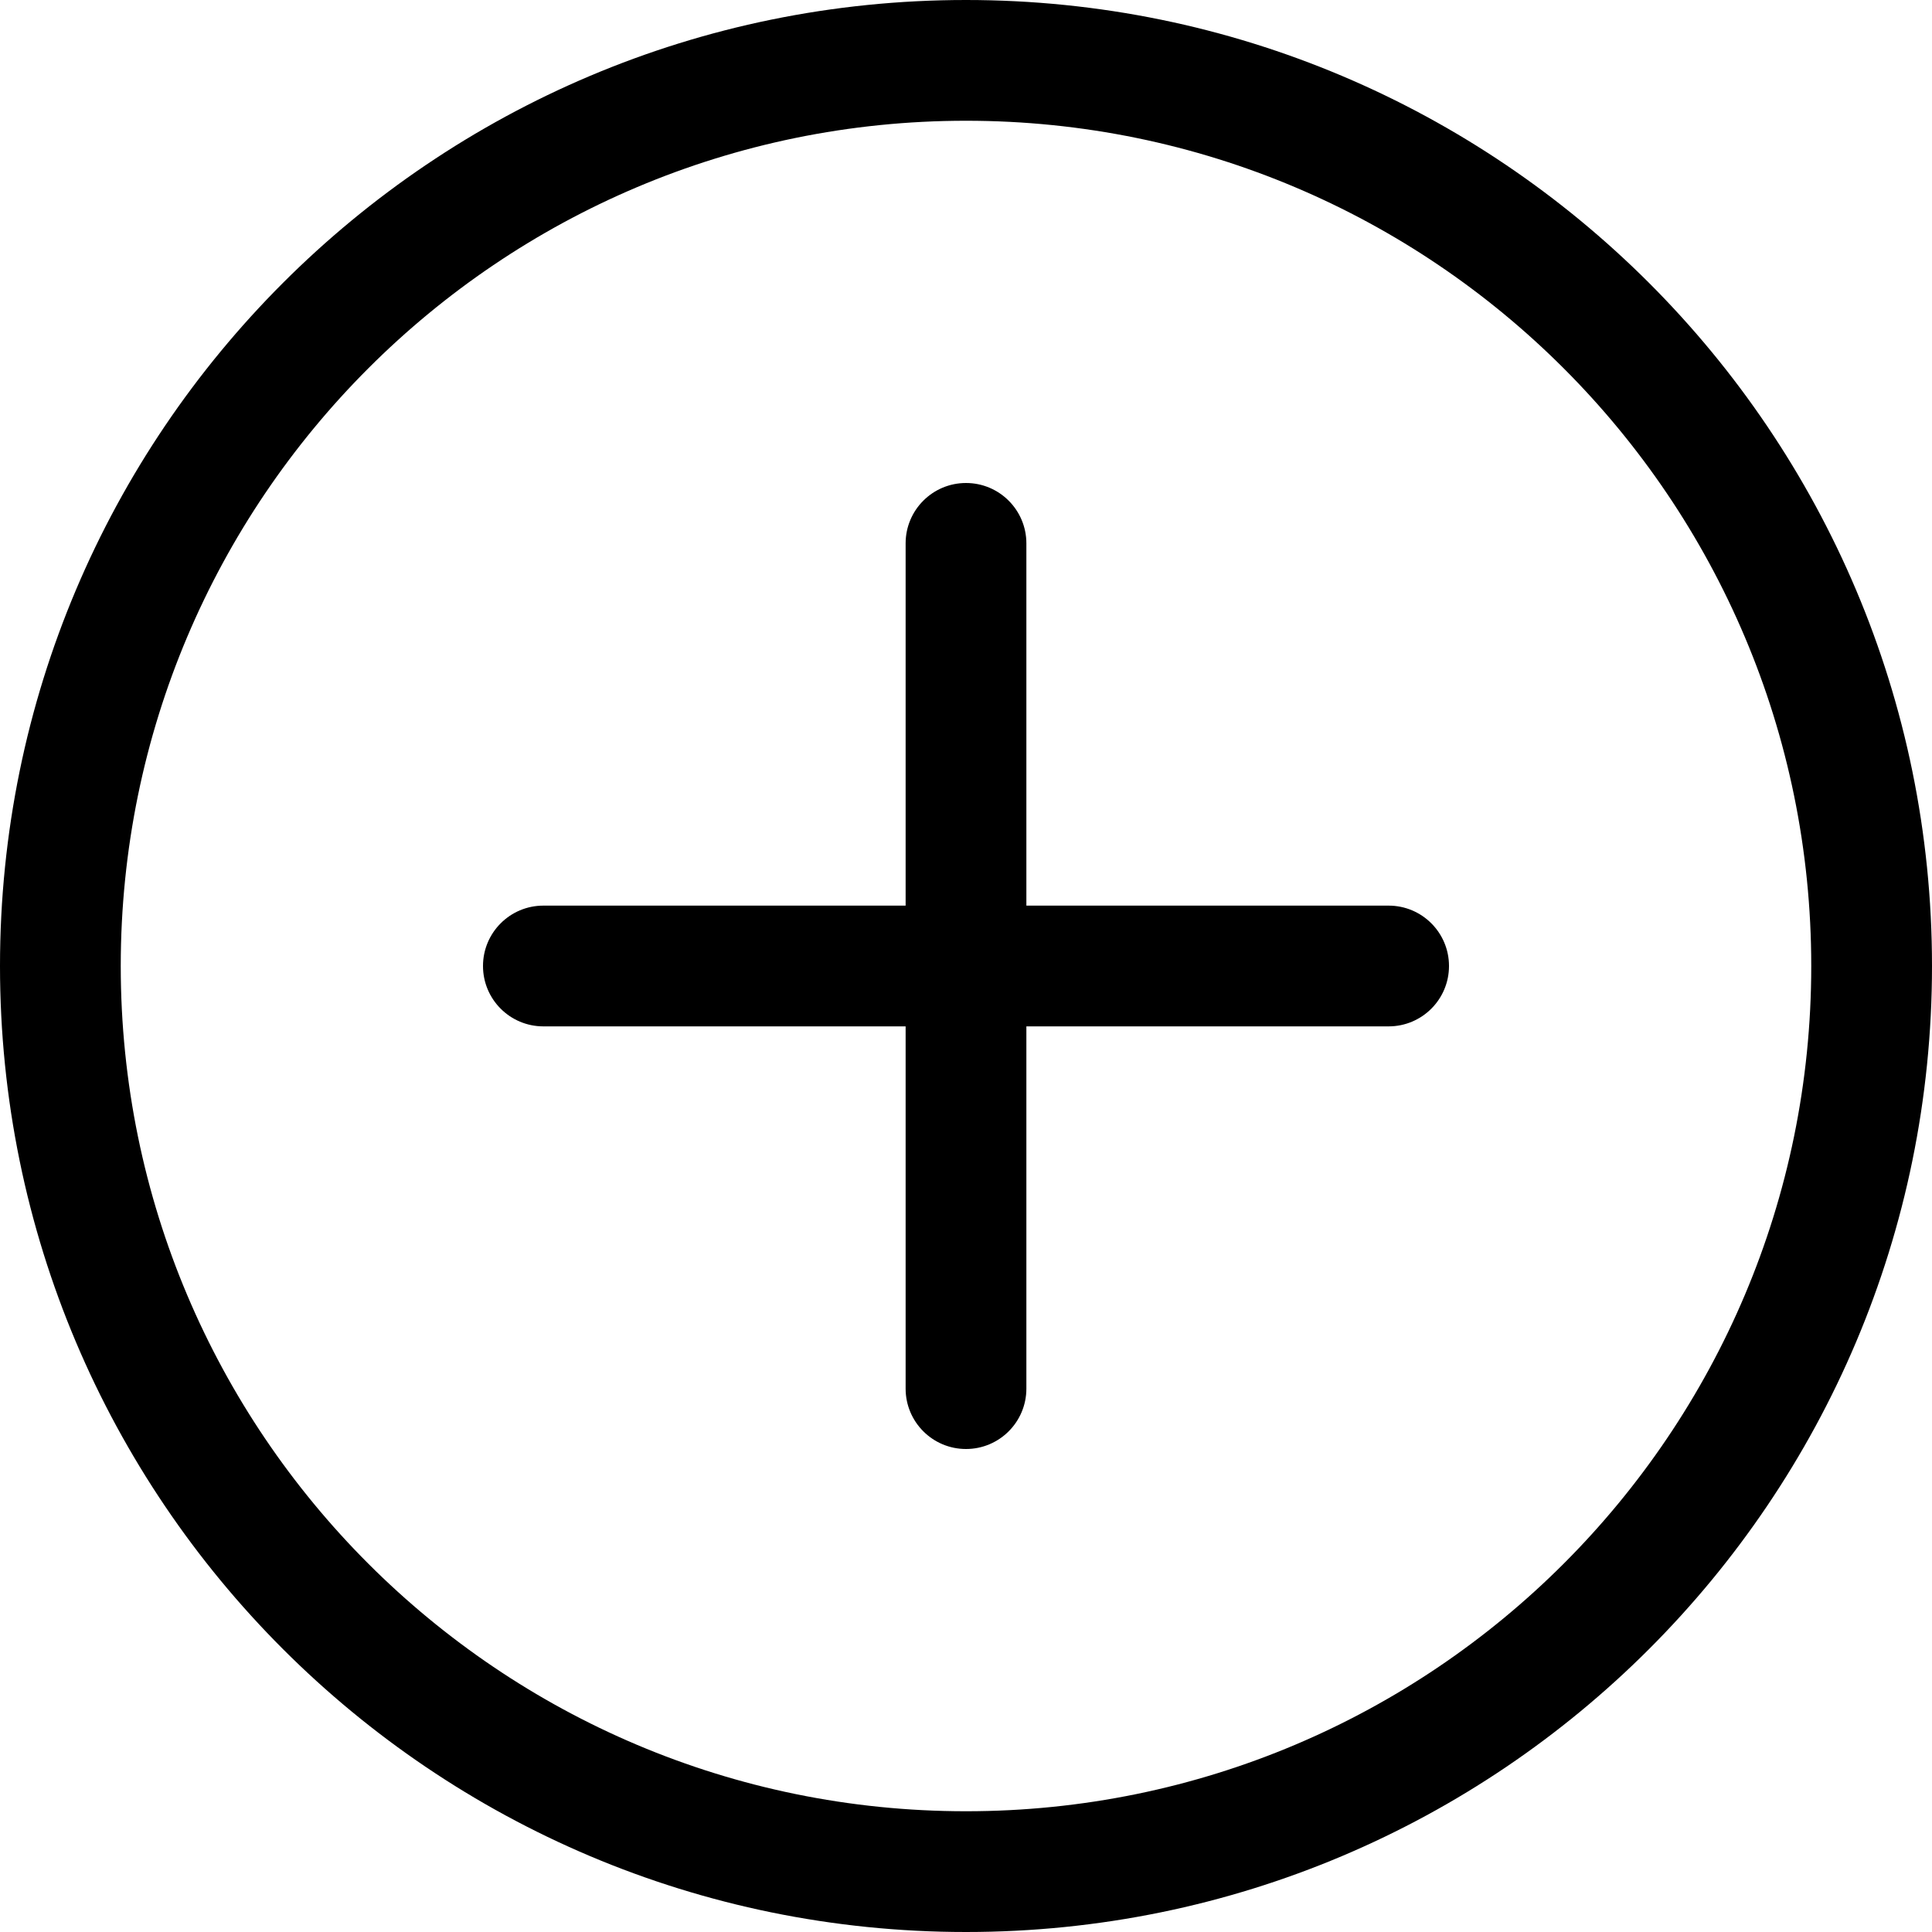
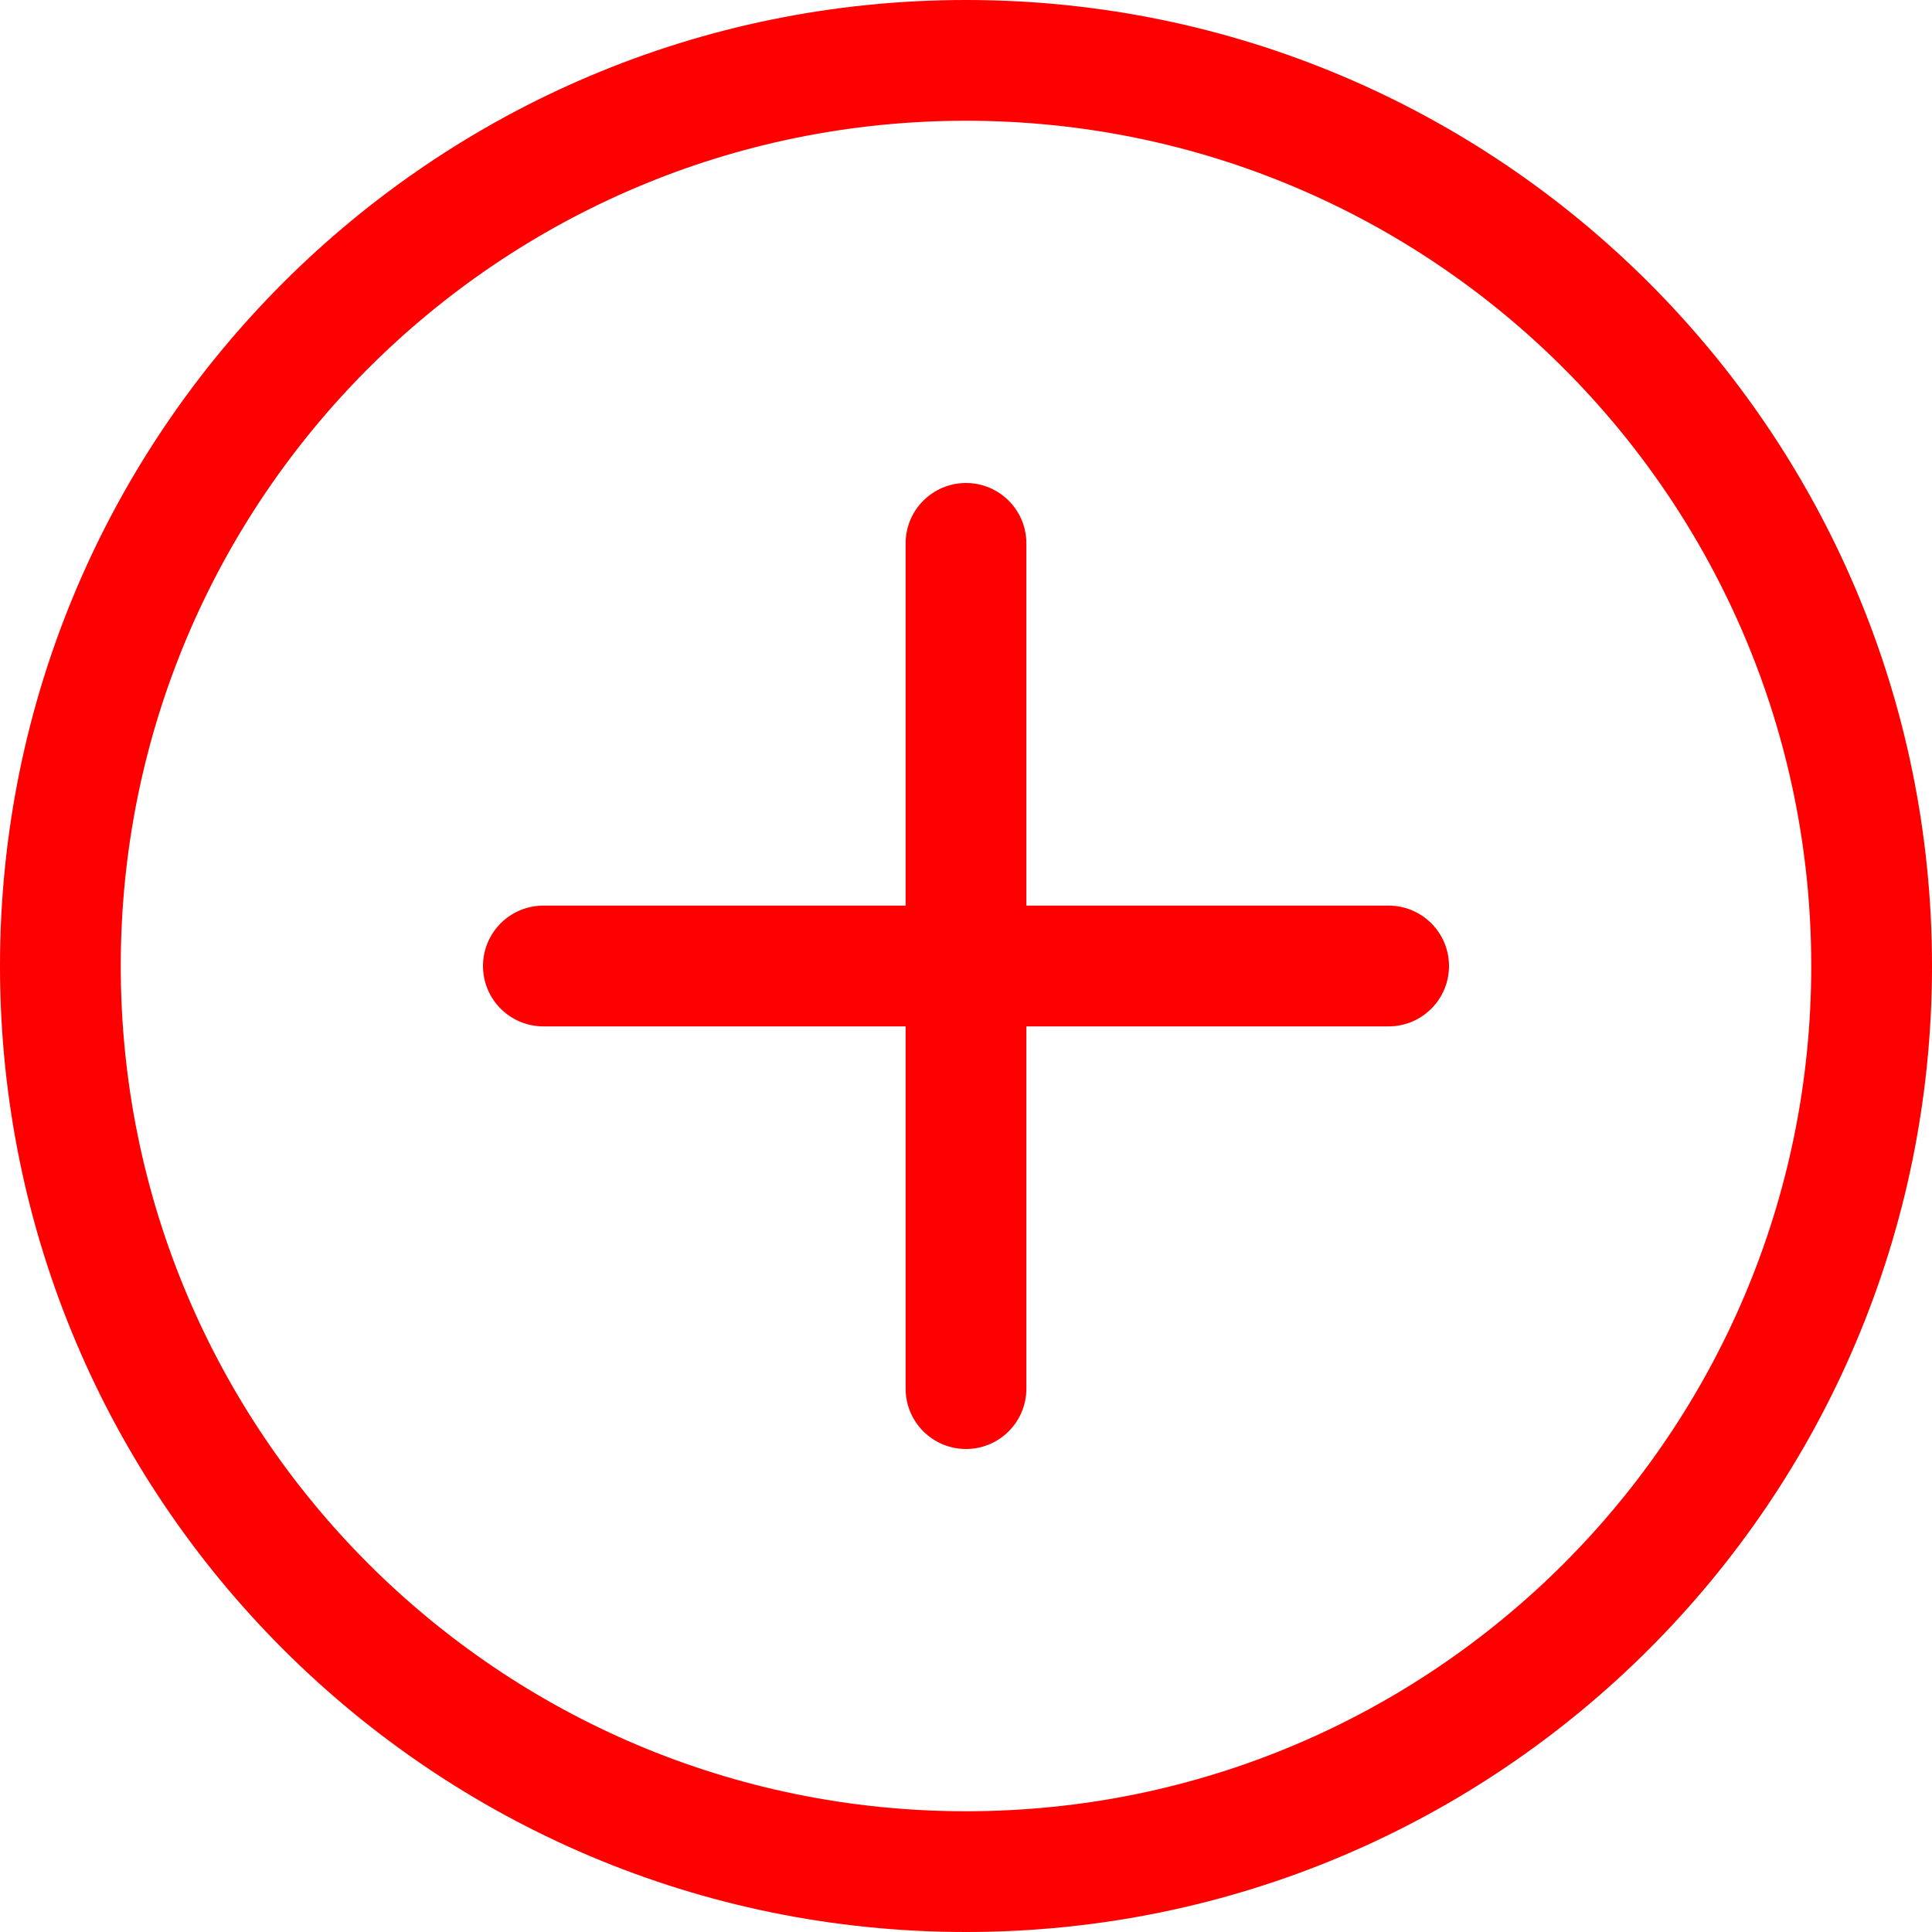
- <svg xmlns="http://www.w3.org/2000/svg" width="16" height="16" fill="currentColor" class="bi bi-plus-circle" viewBox="0 0 16 16">
+ <svg xmlns="http://www.w3.org/2000/svg" width="16" height="16" fill="red" class="bi bi-plus-circle icons" viewBox="0 0 16 16">
  <path d="M8 15A7 7 0 1 1 8 1a7 7 0 0 1 0 14zm0 1A8 8 0 1 0 8 0a8 8 0 0 0 0 16z" />
  <path d="M8 4a.5.5 0 0 1 .5.5v3h3a.5.5 0 0 1 0 1h-3v3a.5.5 0 0 1-1 0v-3h-3a.5.5 0 0 1 0-1h3v-3A.5.5 0 0 1 8 4z" />
</svg>
